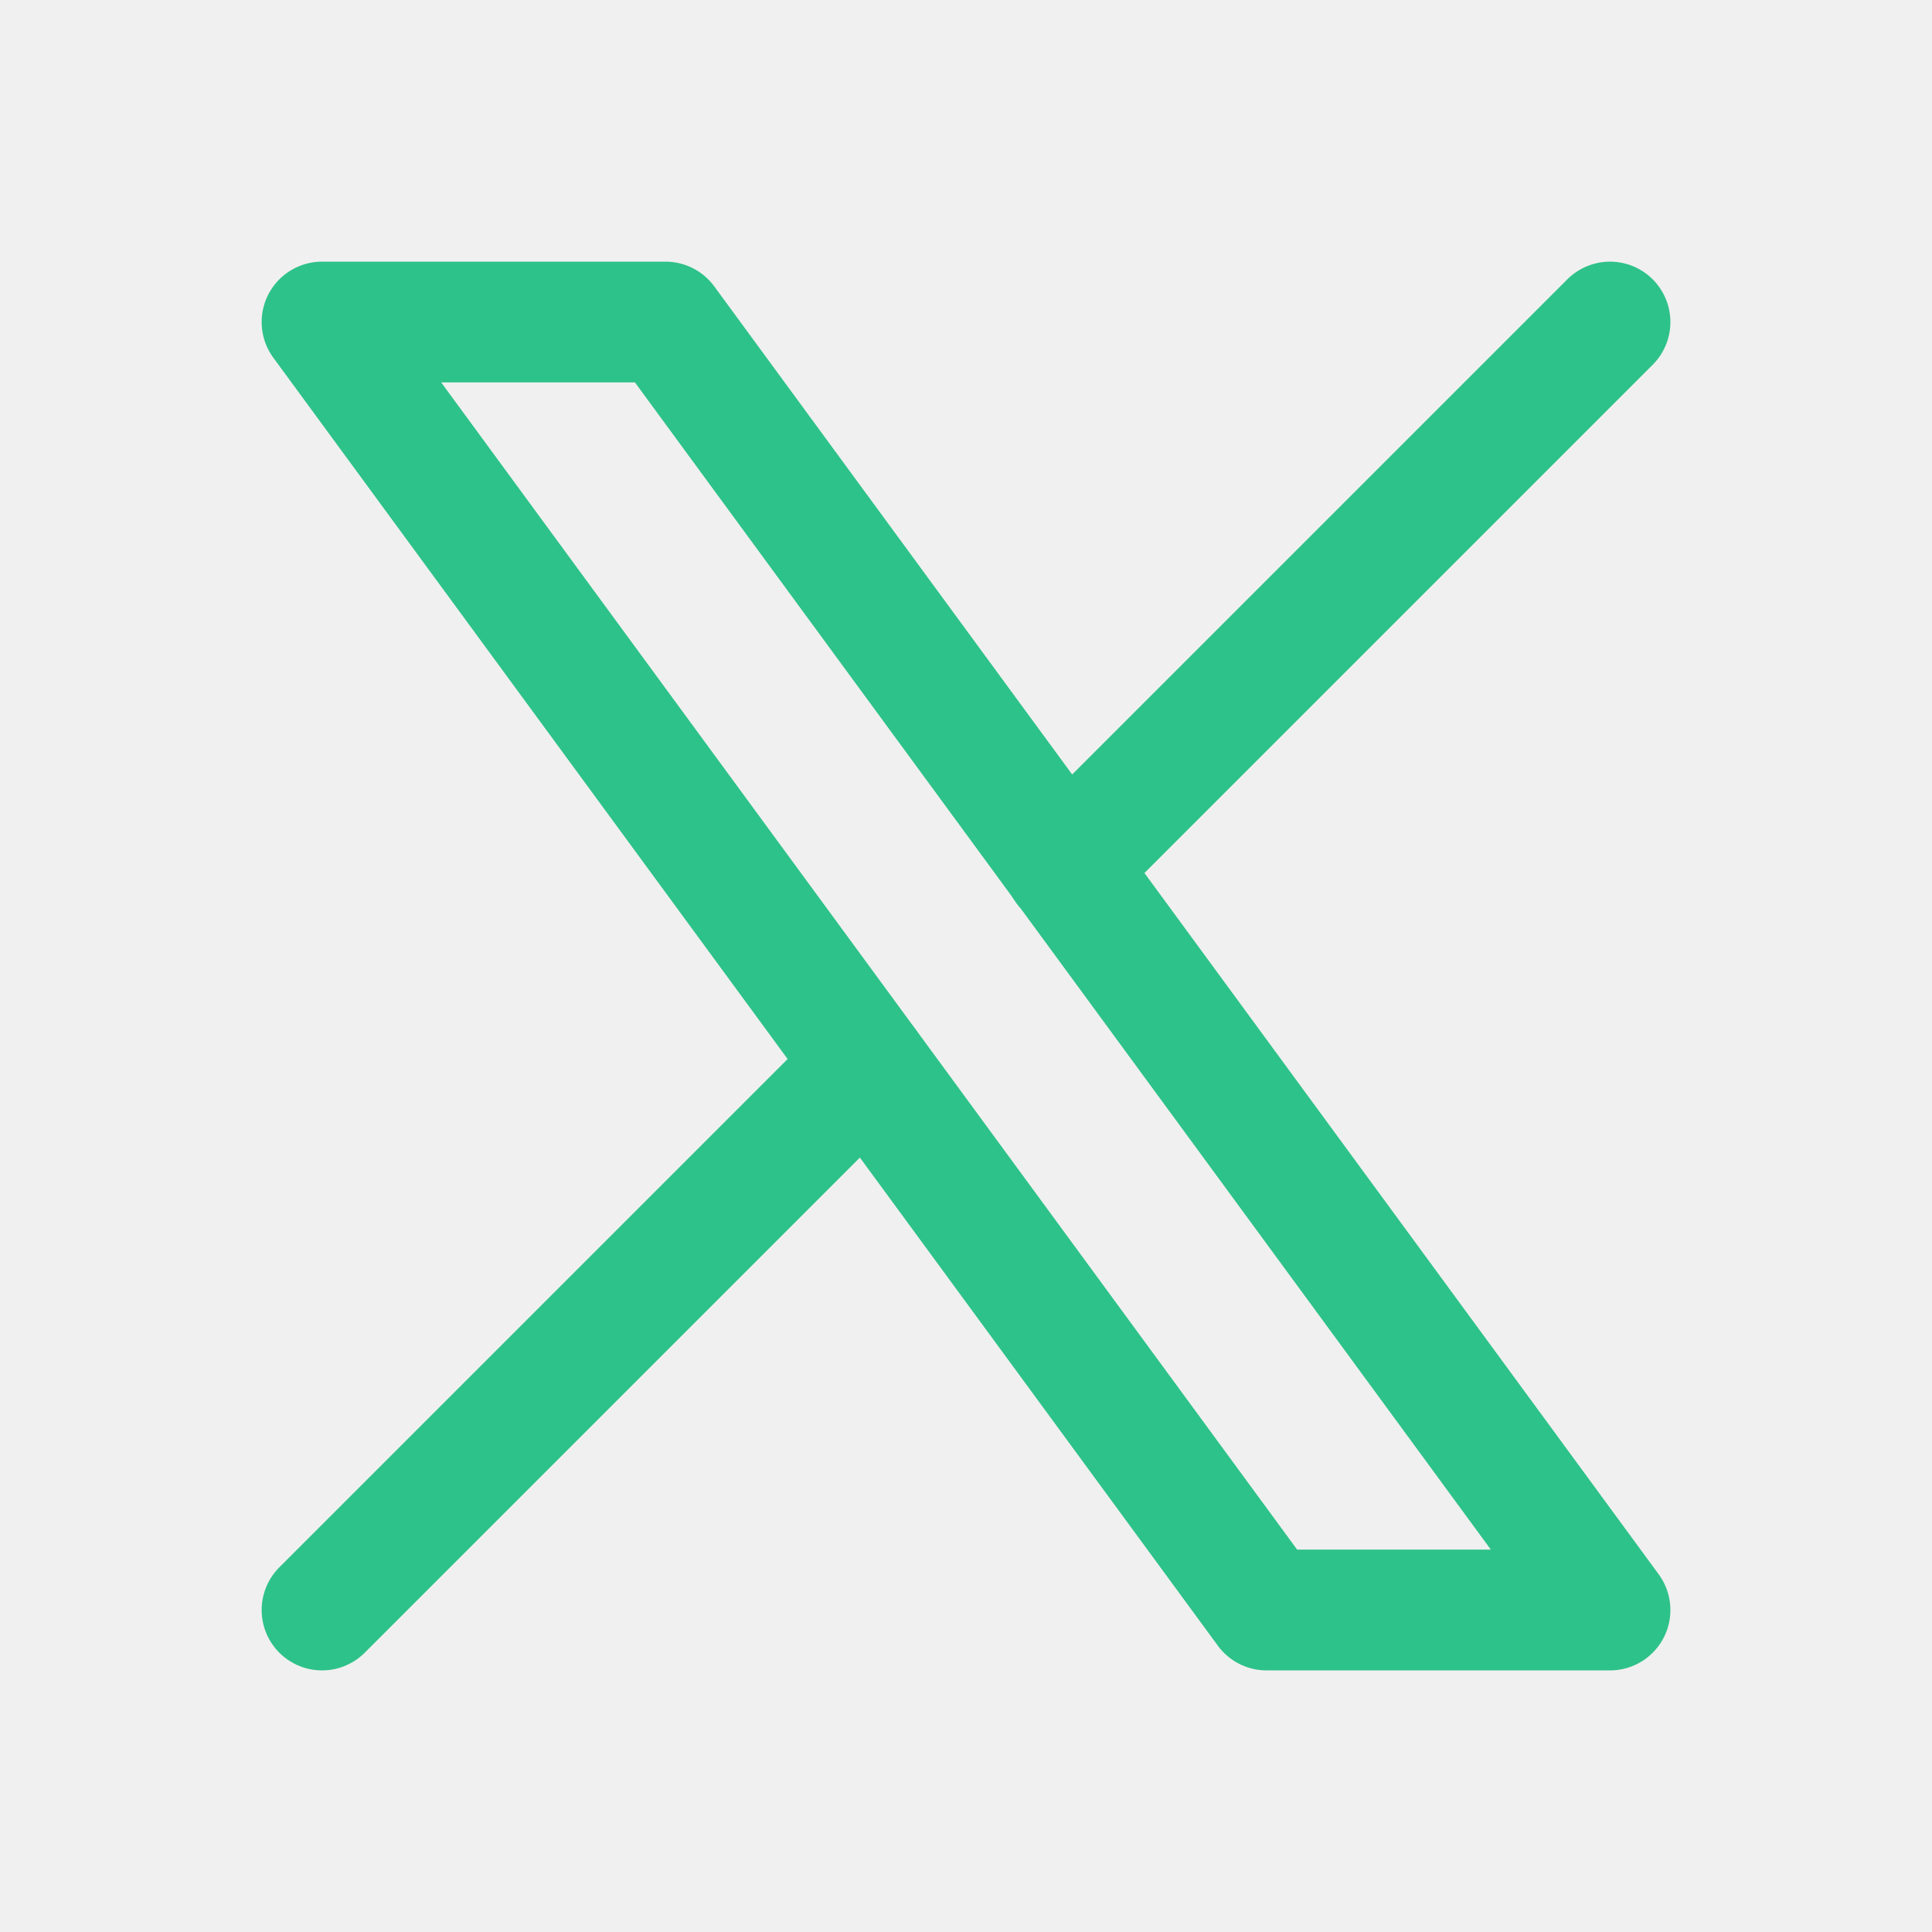
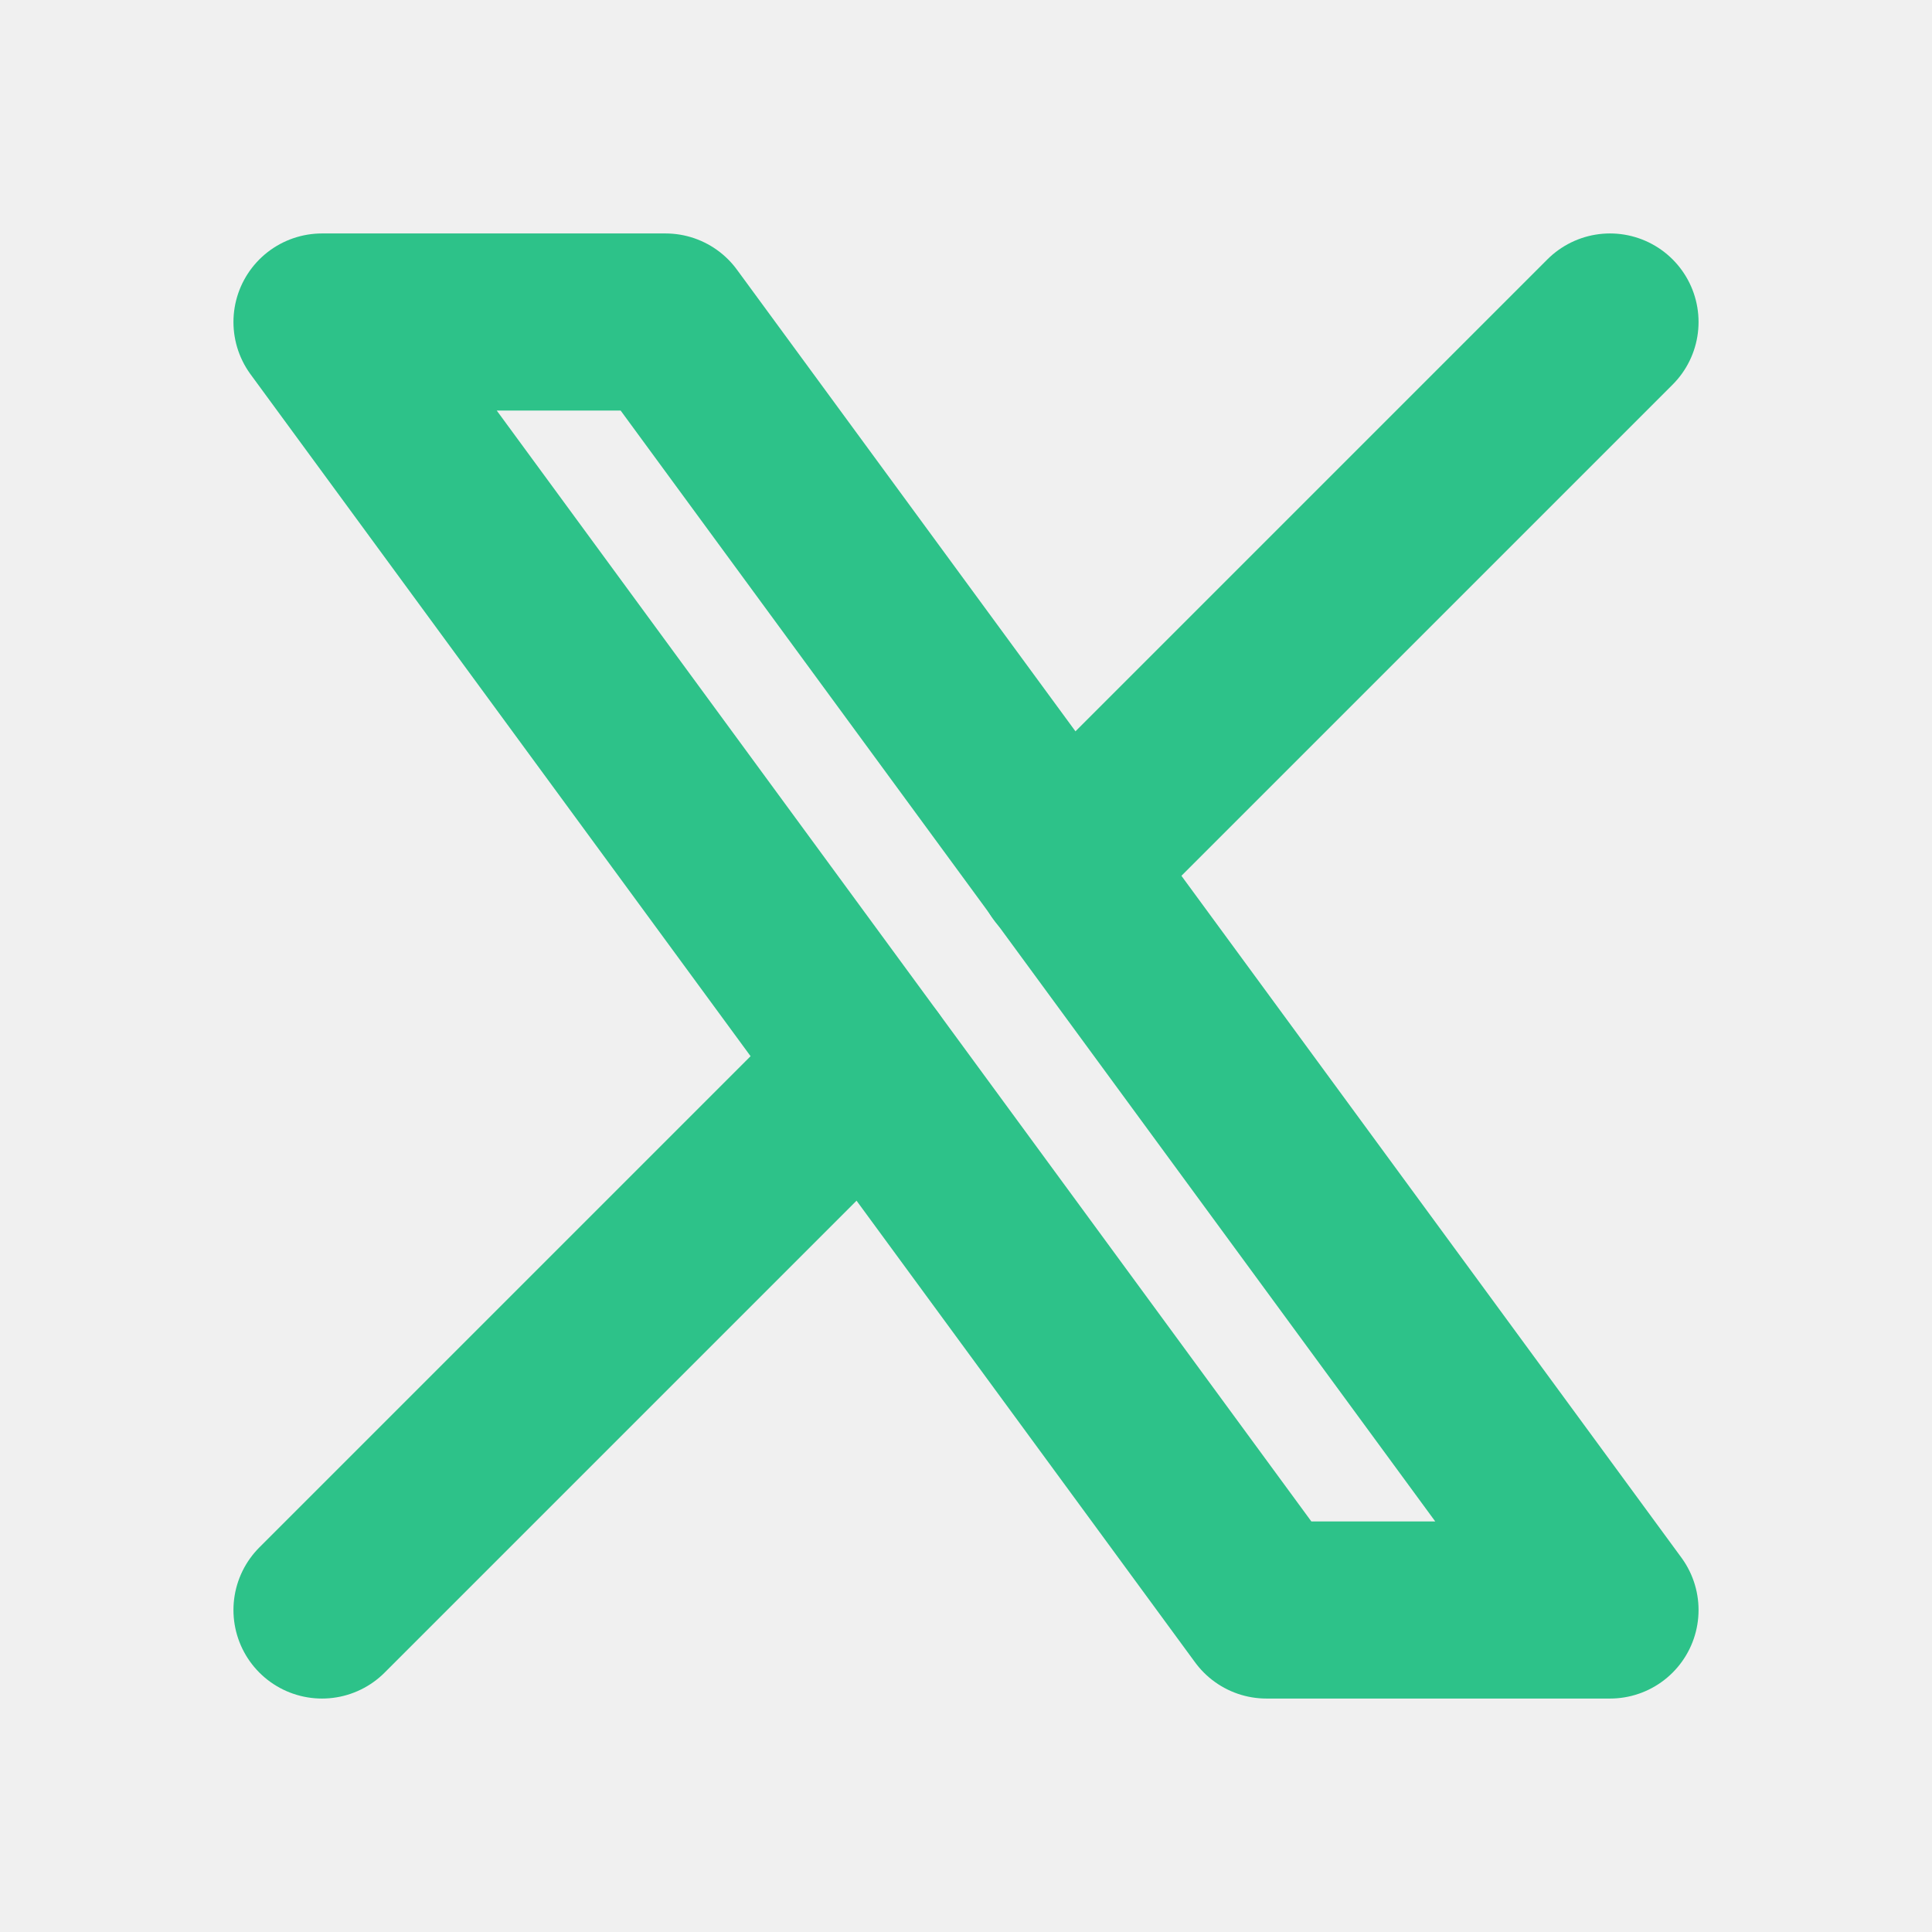
- <svg xmlns="http://www.w3.org/2000/svg" width="44" height="44" viewBox="0 0 44 44" fill="none">
-   <g clip-path="url(#clip0_201_239)">
-     <path d="M7.334 7.334L28.845 36.667H36.667L15.157 7.334H7.334Z" stroke="#2DC289" stroke-width="2.75" stroke-linecap="round" stroke-linejoin="round" />
-     <path d="M7.334 36.667L19.742 24.259M24.252 19.749L36.667 7.334" stroke="#2DC289" stroke-width="2.75" stroke-linecap="round" stroke-linejoin="round" />
+ <svg xmlns="http://www.w3.org/2000/svg" width="30" height="30" viewBox="0 0 30 30" fill="none">
+   <g clip-path="url(#clip0_208_126)">
+     <path d="M5 5L19.666 25H25L10.334 5H5Z" stroke="#2DC289" stroke-width="2.75" stroke-linecap="round" stroke-linejoin="round" />
+     <path d="M5 25L13.46 16.54M16.535 13.465L25 5" stroke="#2DC289" stroke-width="2.75" stroke-linecap="round" stroke-linejoin="round" />
  </g>
  <defs>
-     <clipPath id="clip0_201_239">
-       <rect width="44" height="44" fill="white" />
+     <clipPath id="clip0_208_126">
+       <rect width="30" height="30" fill="white" />
    </clipPath>
  </defs>
</svg>
